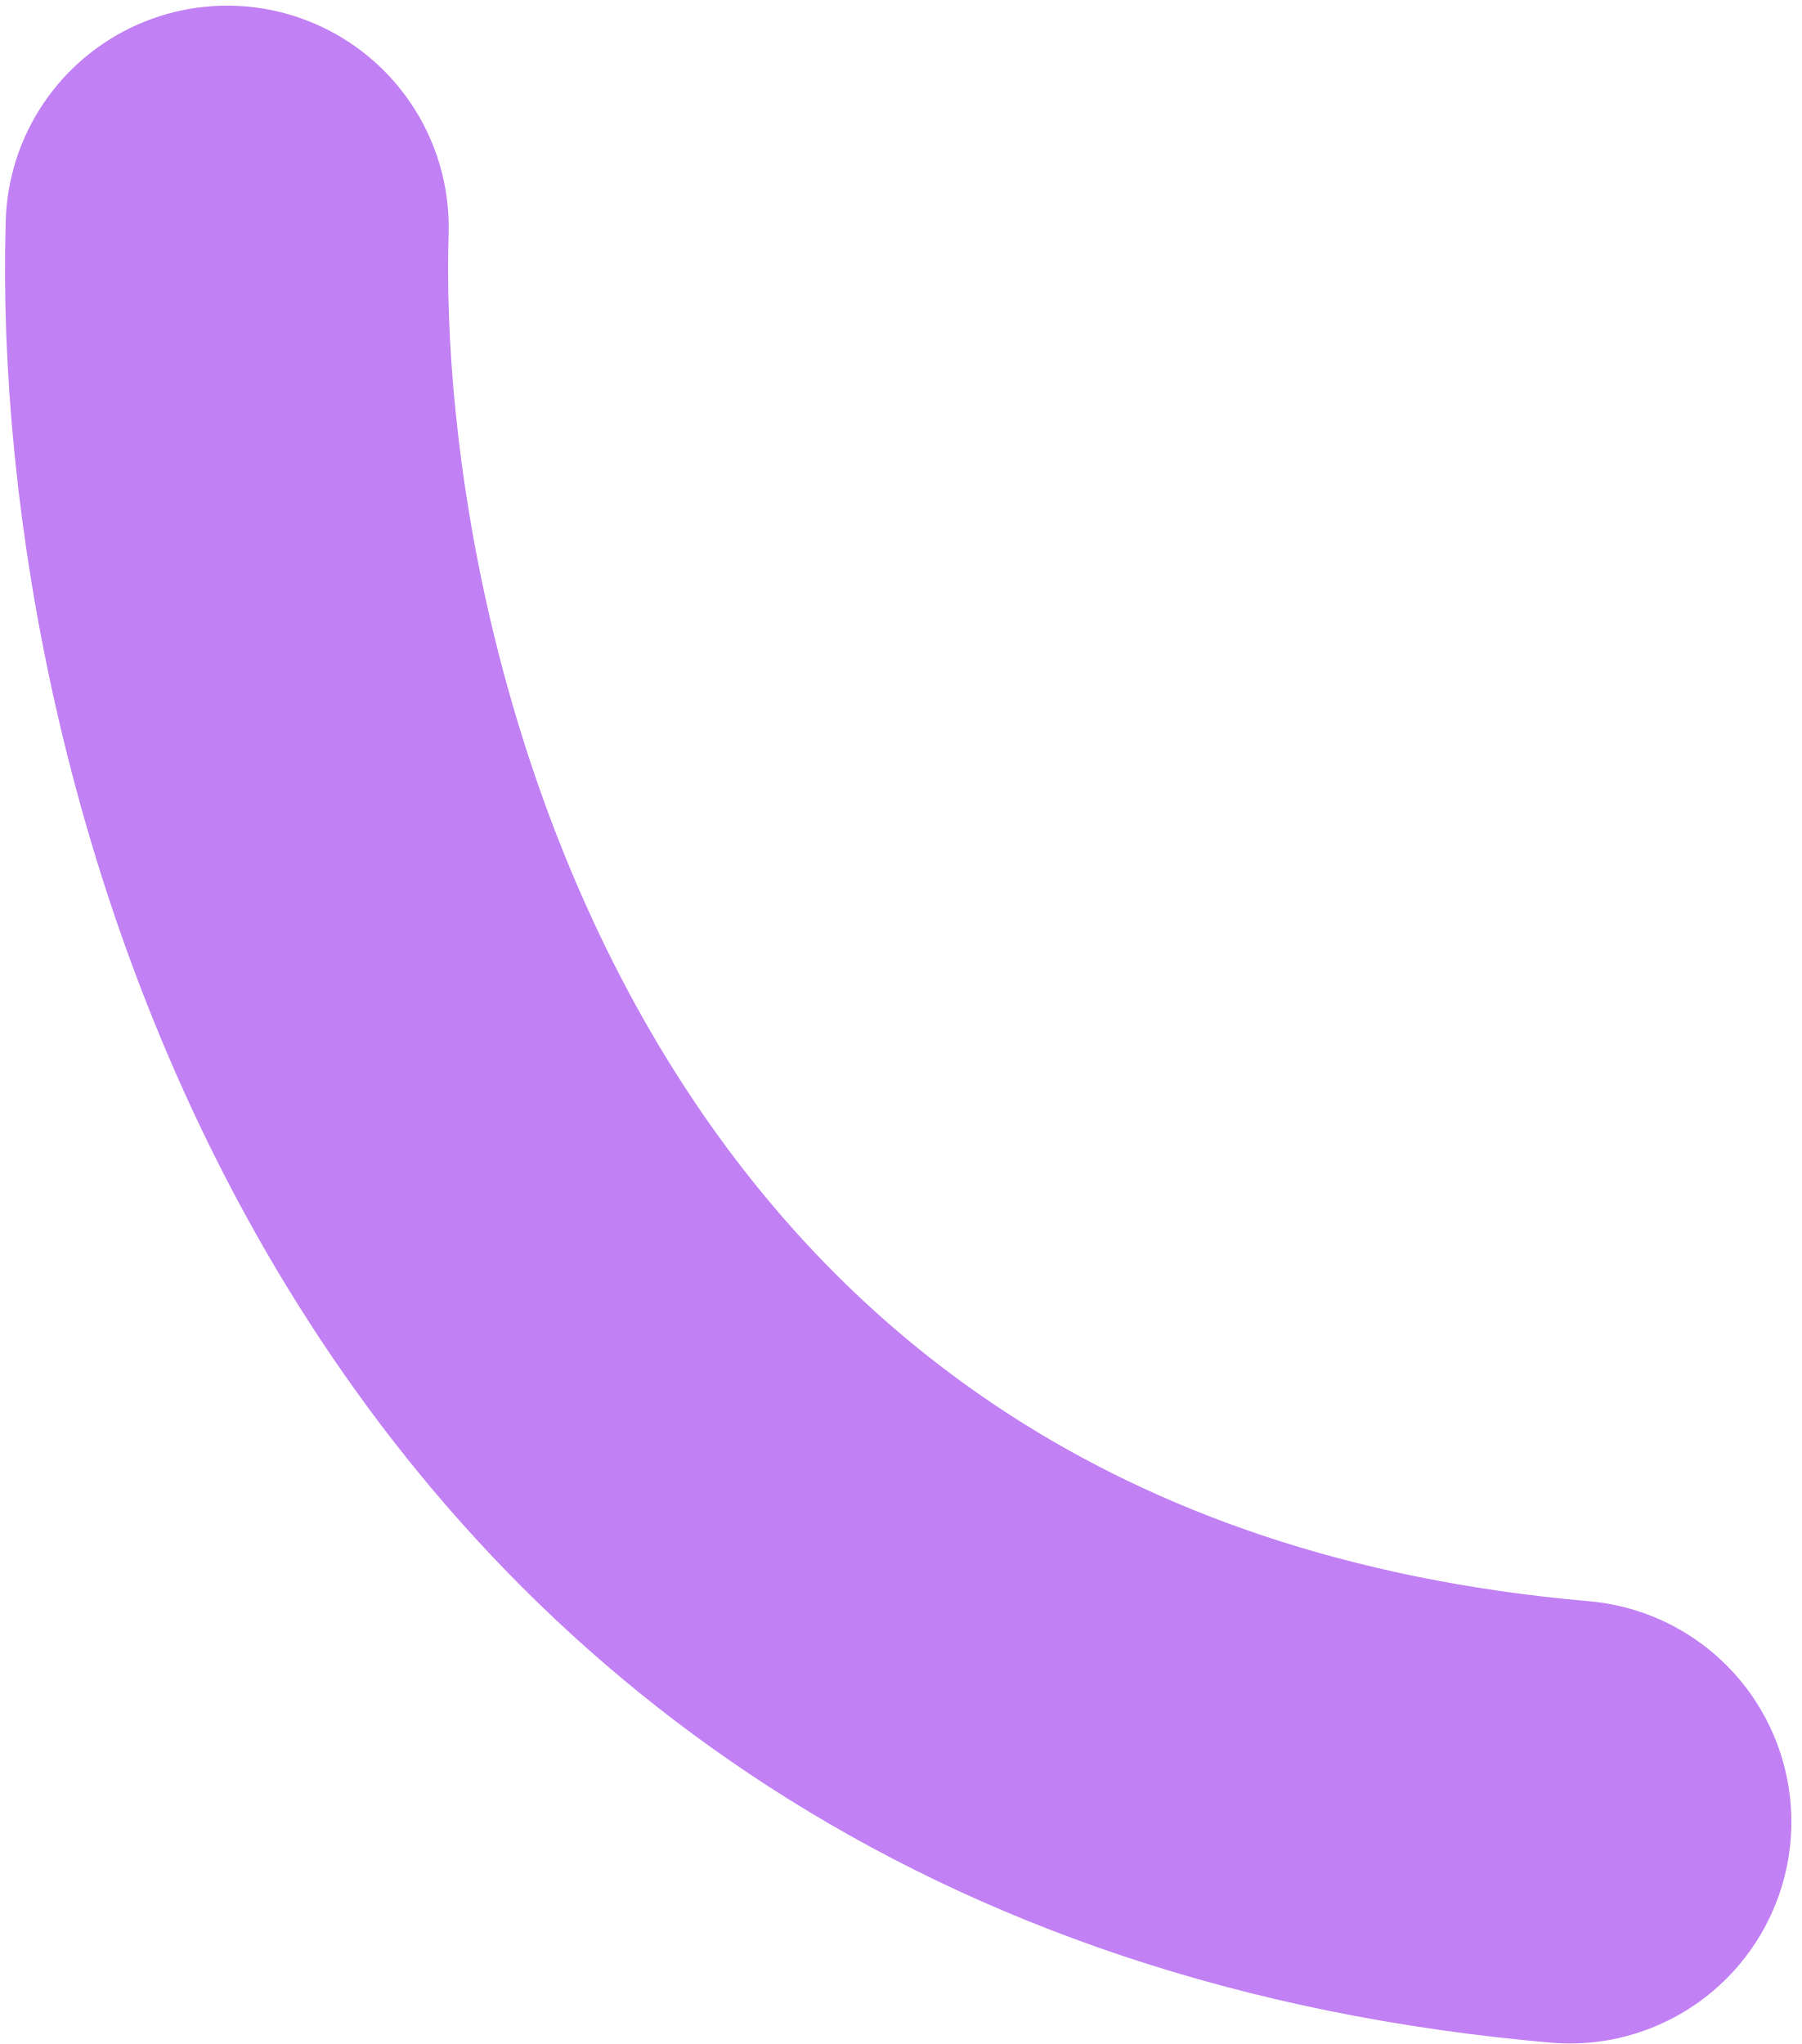
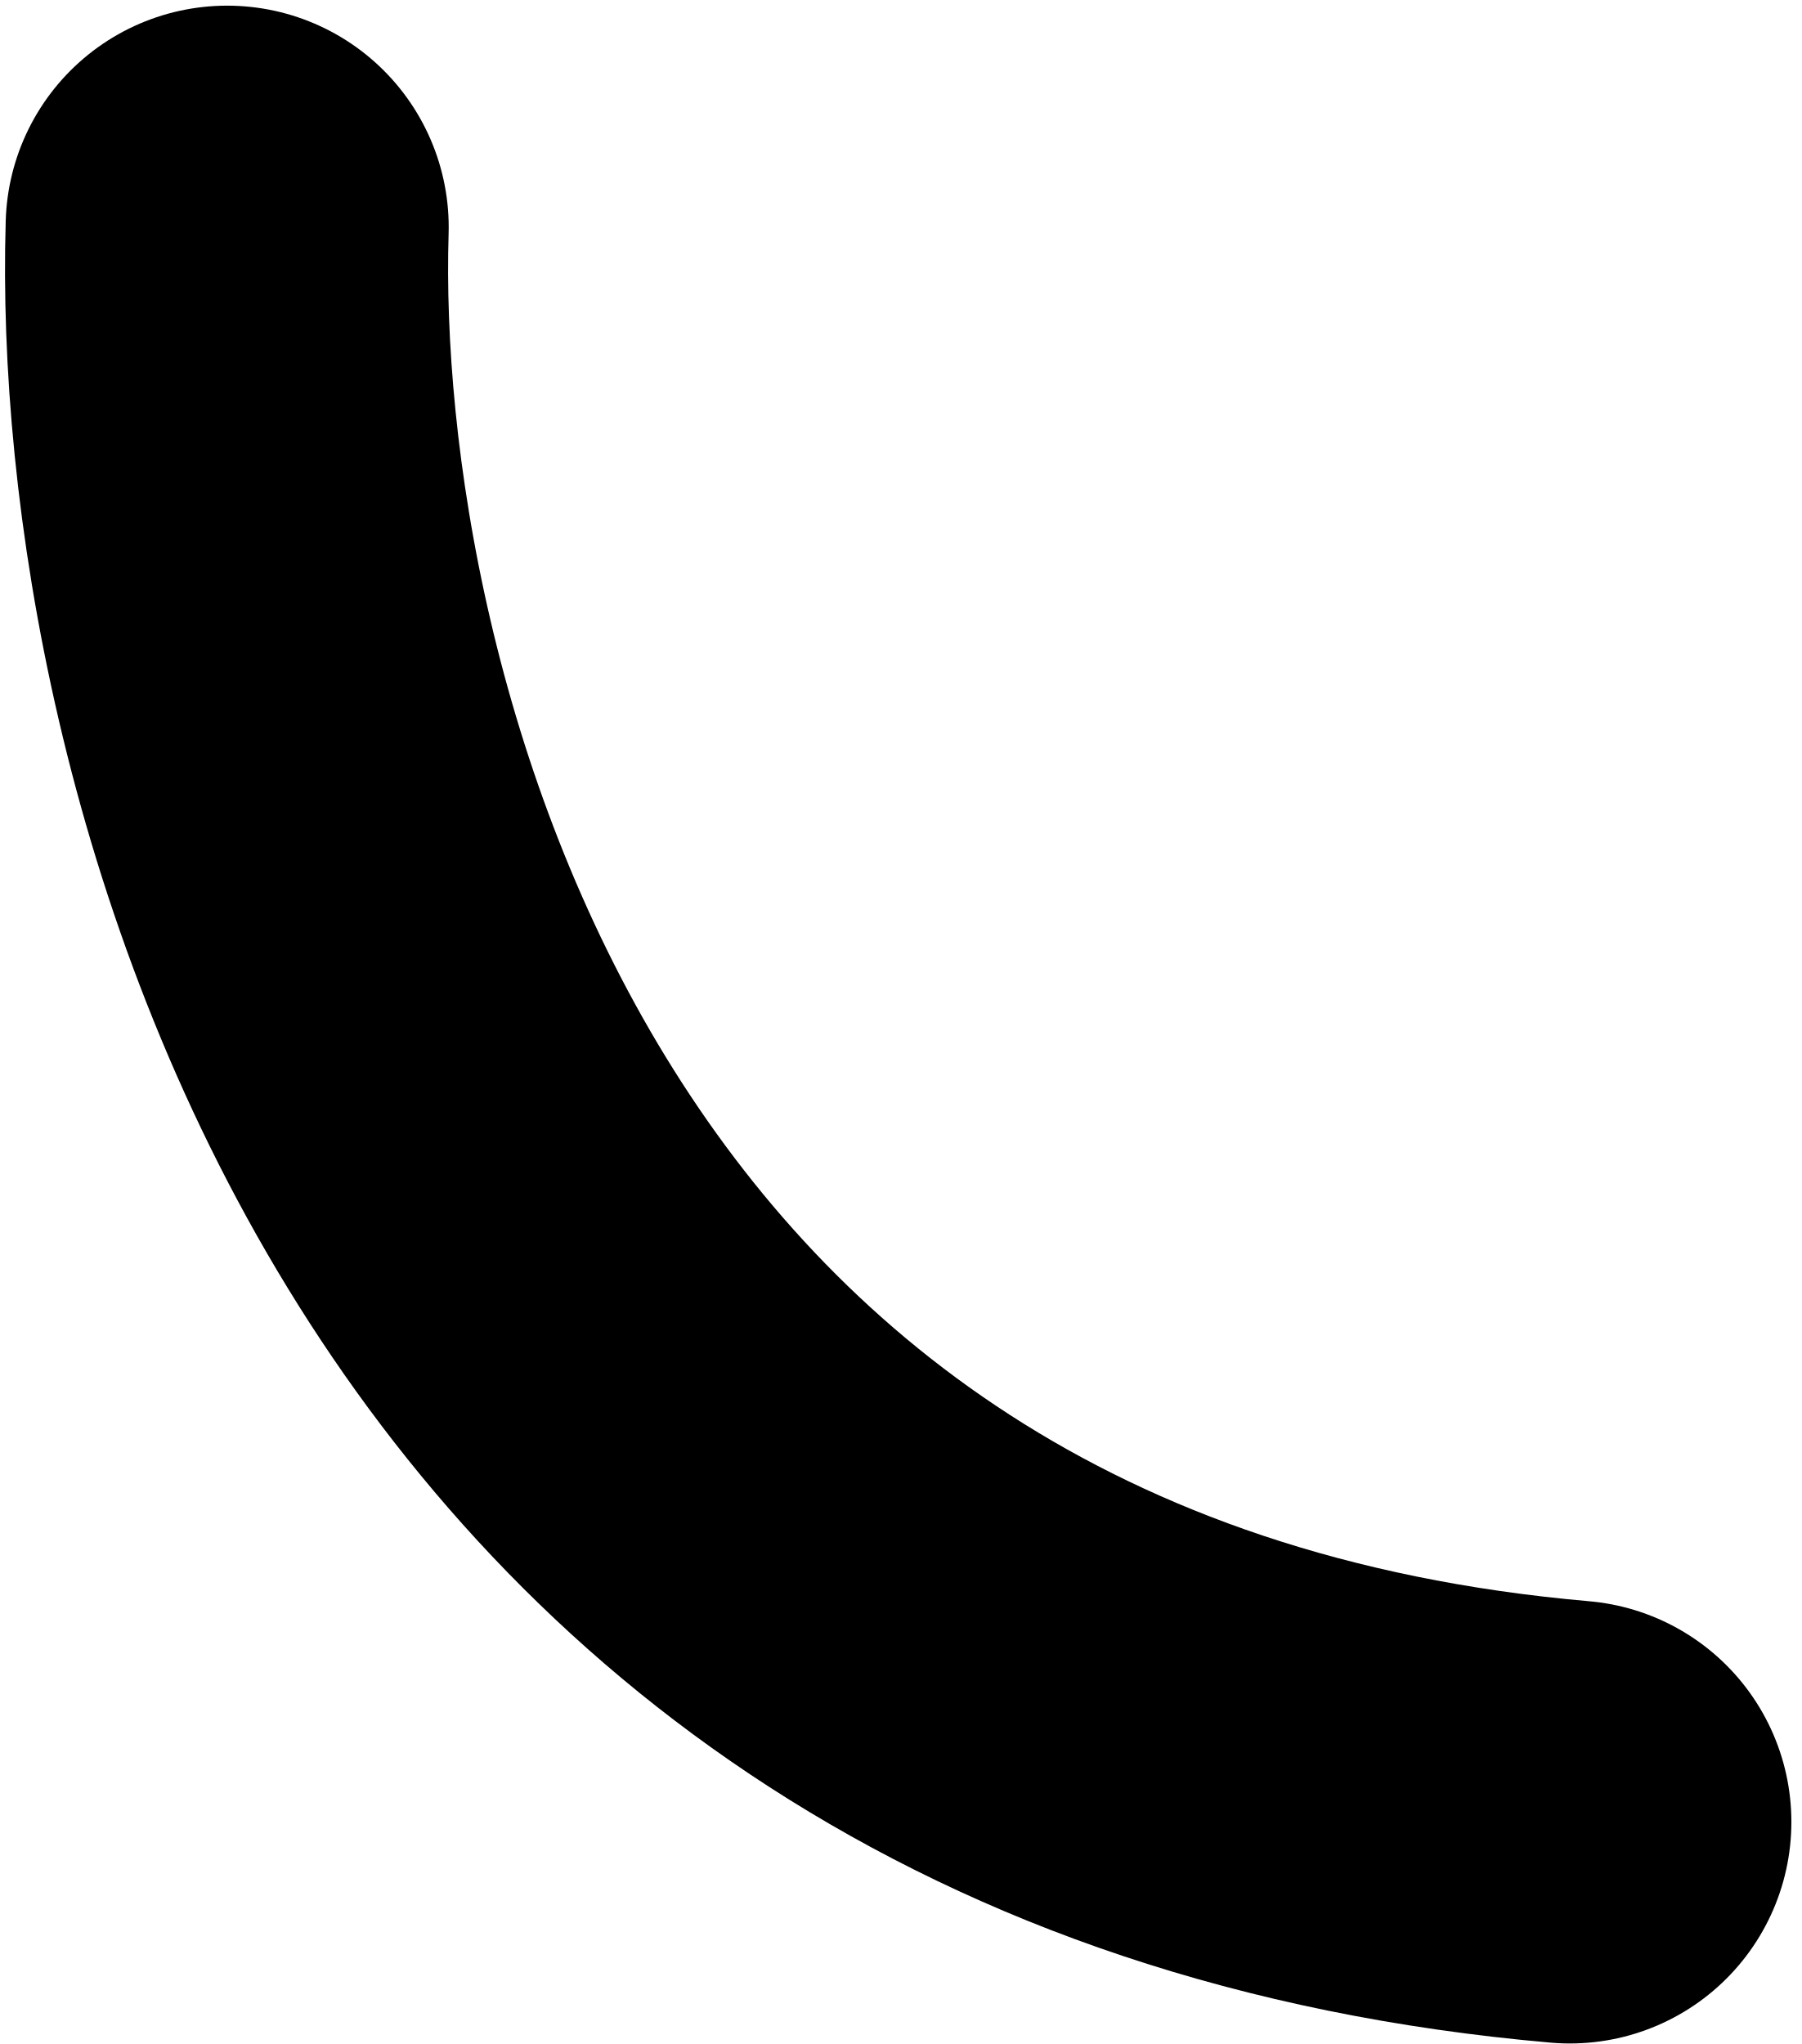
<svg xmlns="http://www.w3.org/2000/svg" width="141" height="160" viewBox="0 0 141 160" fill="none">
-   <path d="M17.782 17.784C16.618 56.241 36.009 135.047 122.883 142.617" stroke="#C180F4" stroke-width="34.683" stroke-linecap="round" />
+   <path d="M17.782 17.784C16.618 56.241 36.009 135.047 122.883 142.617" stroke="currentColor" stroke-width="34.683" stroke-linecap="round" />
</svg>
